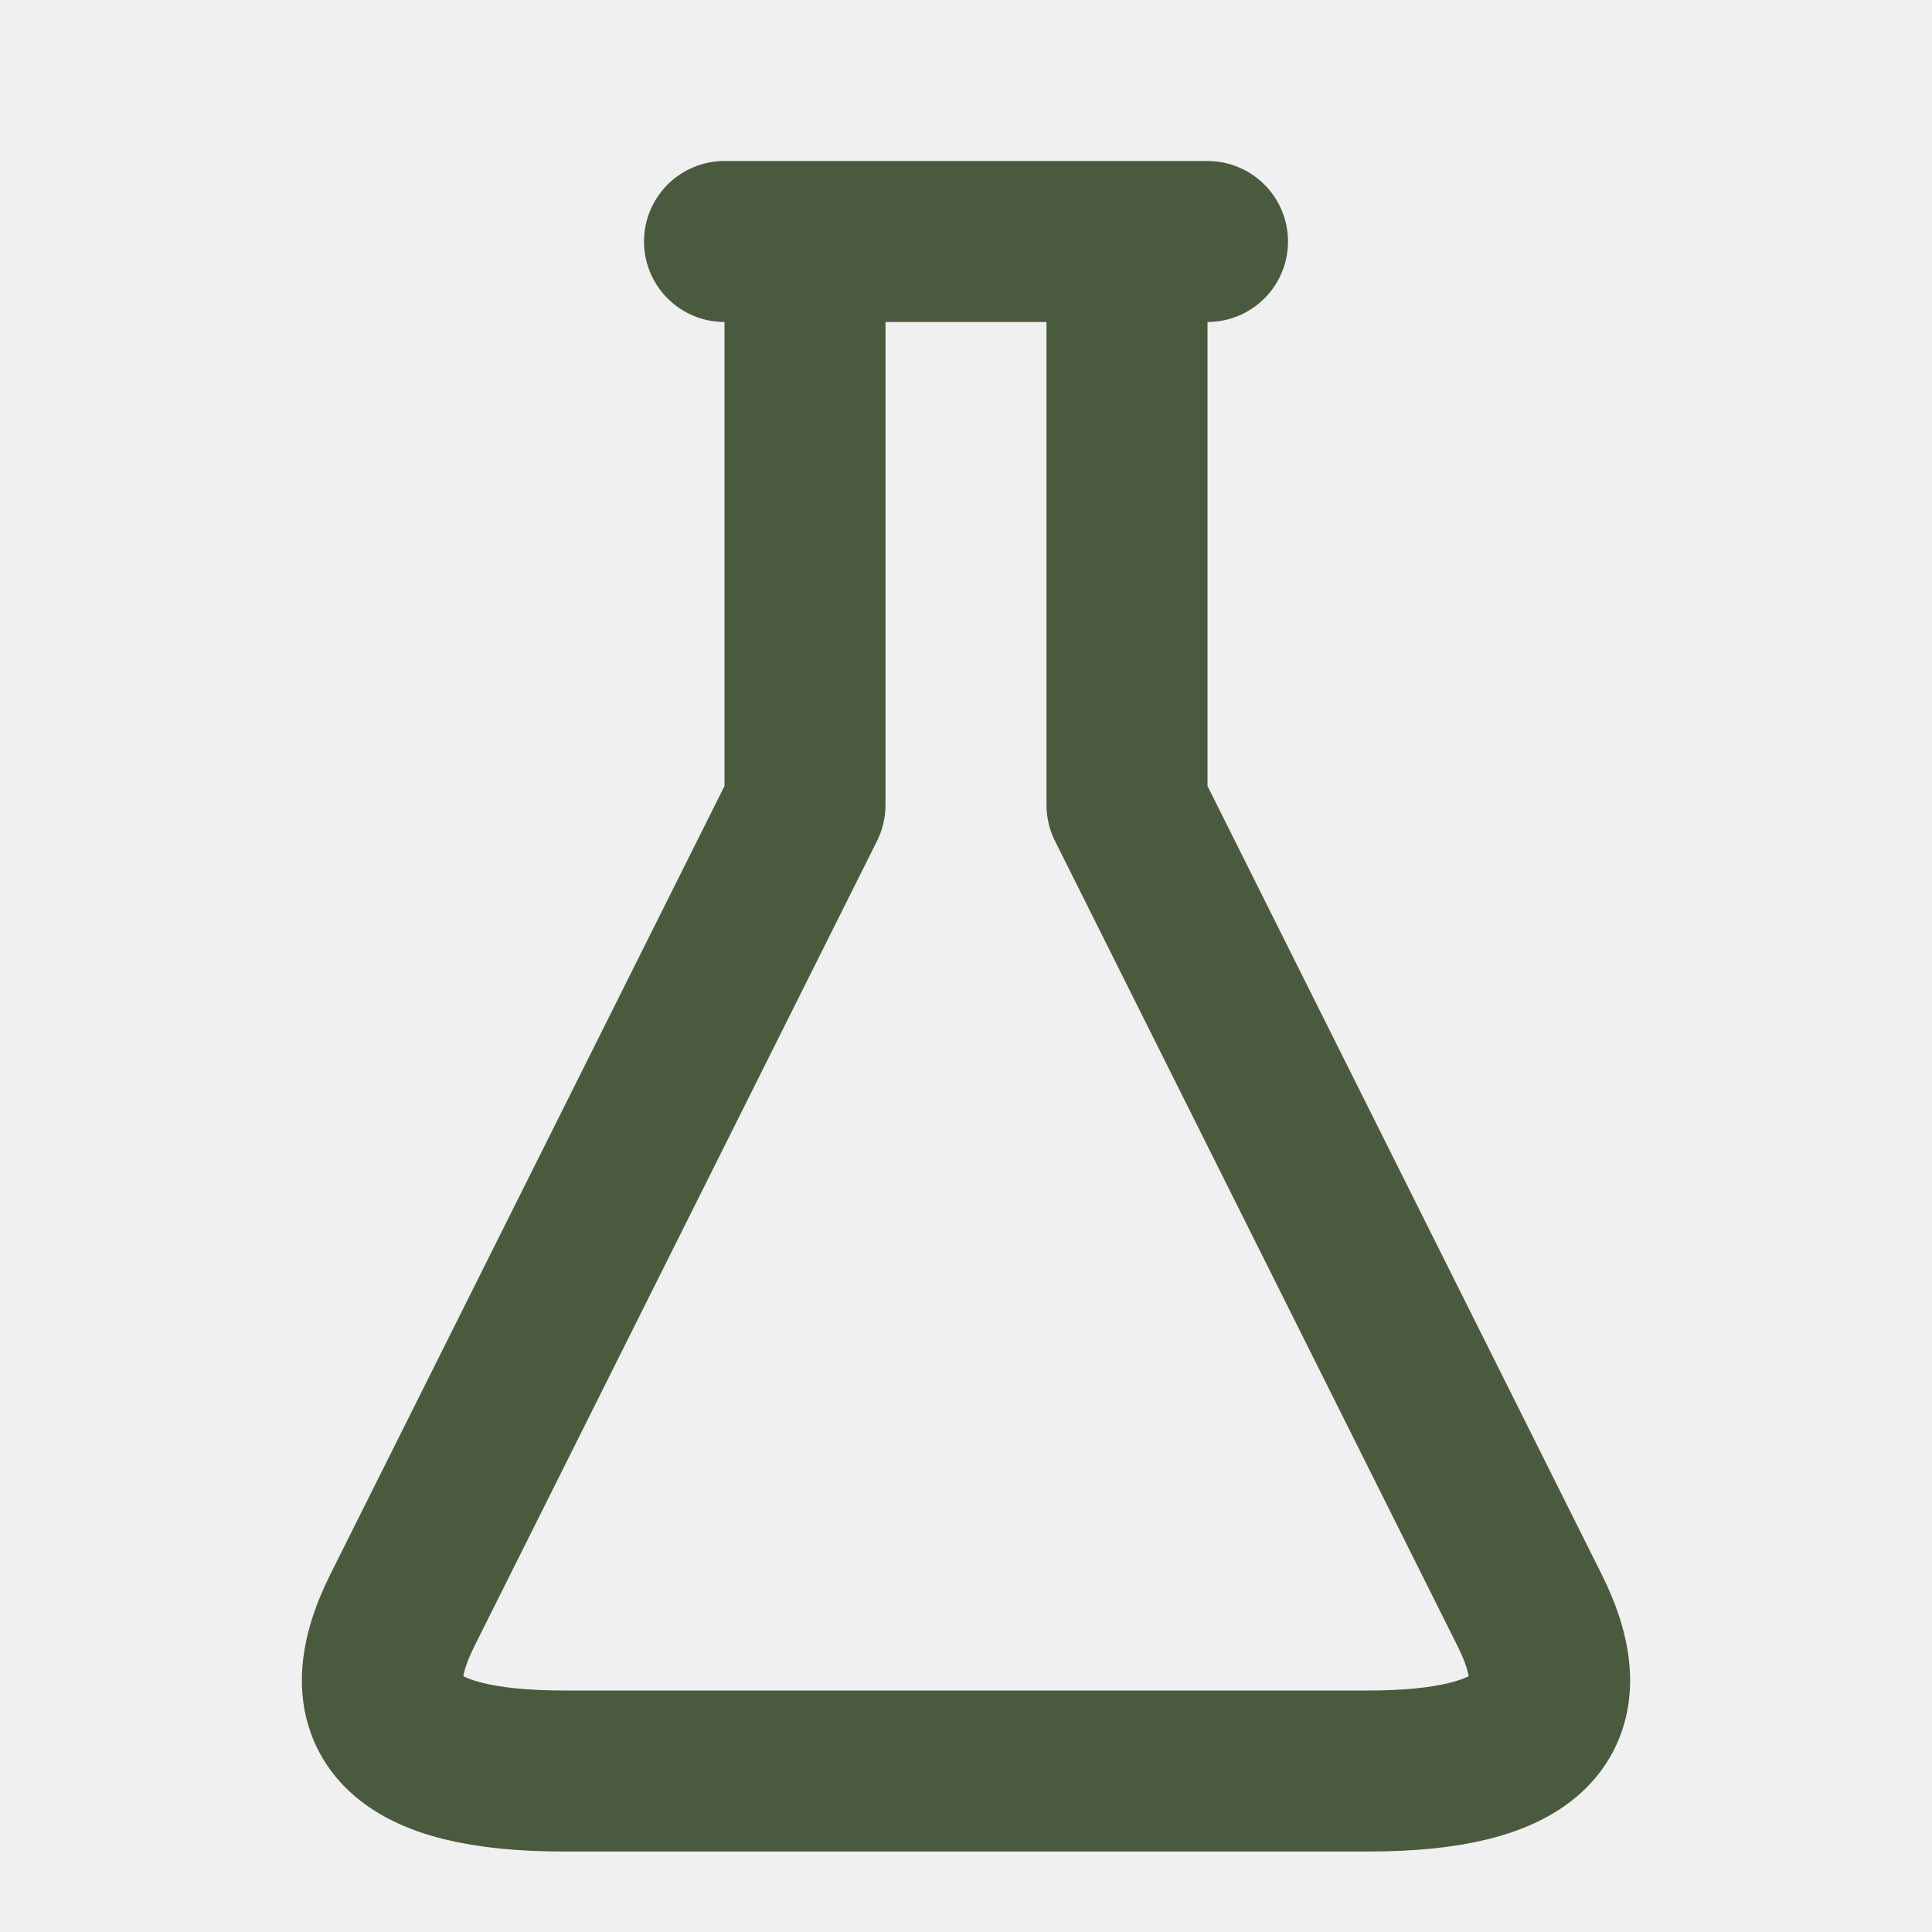
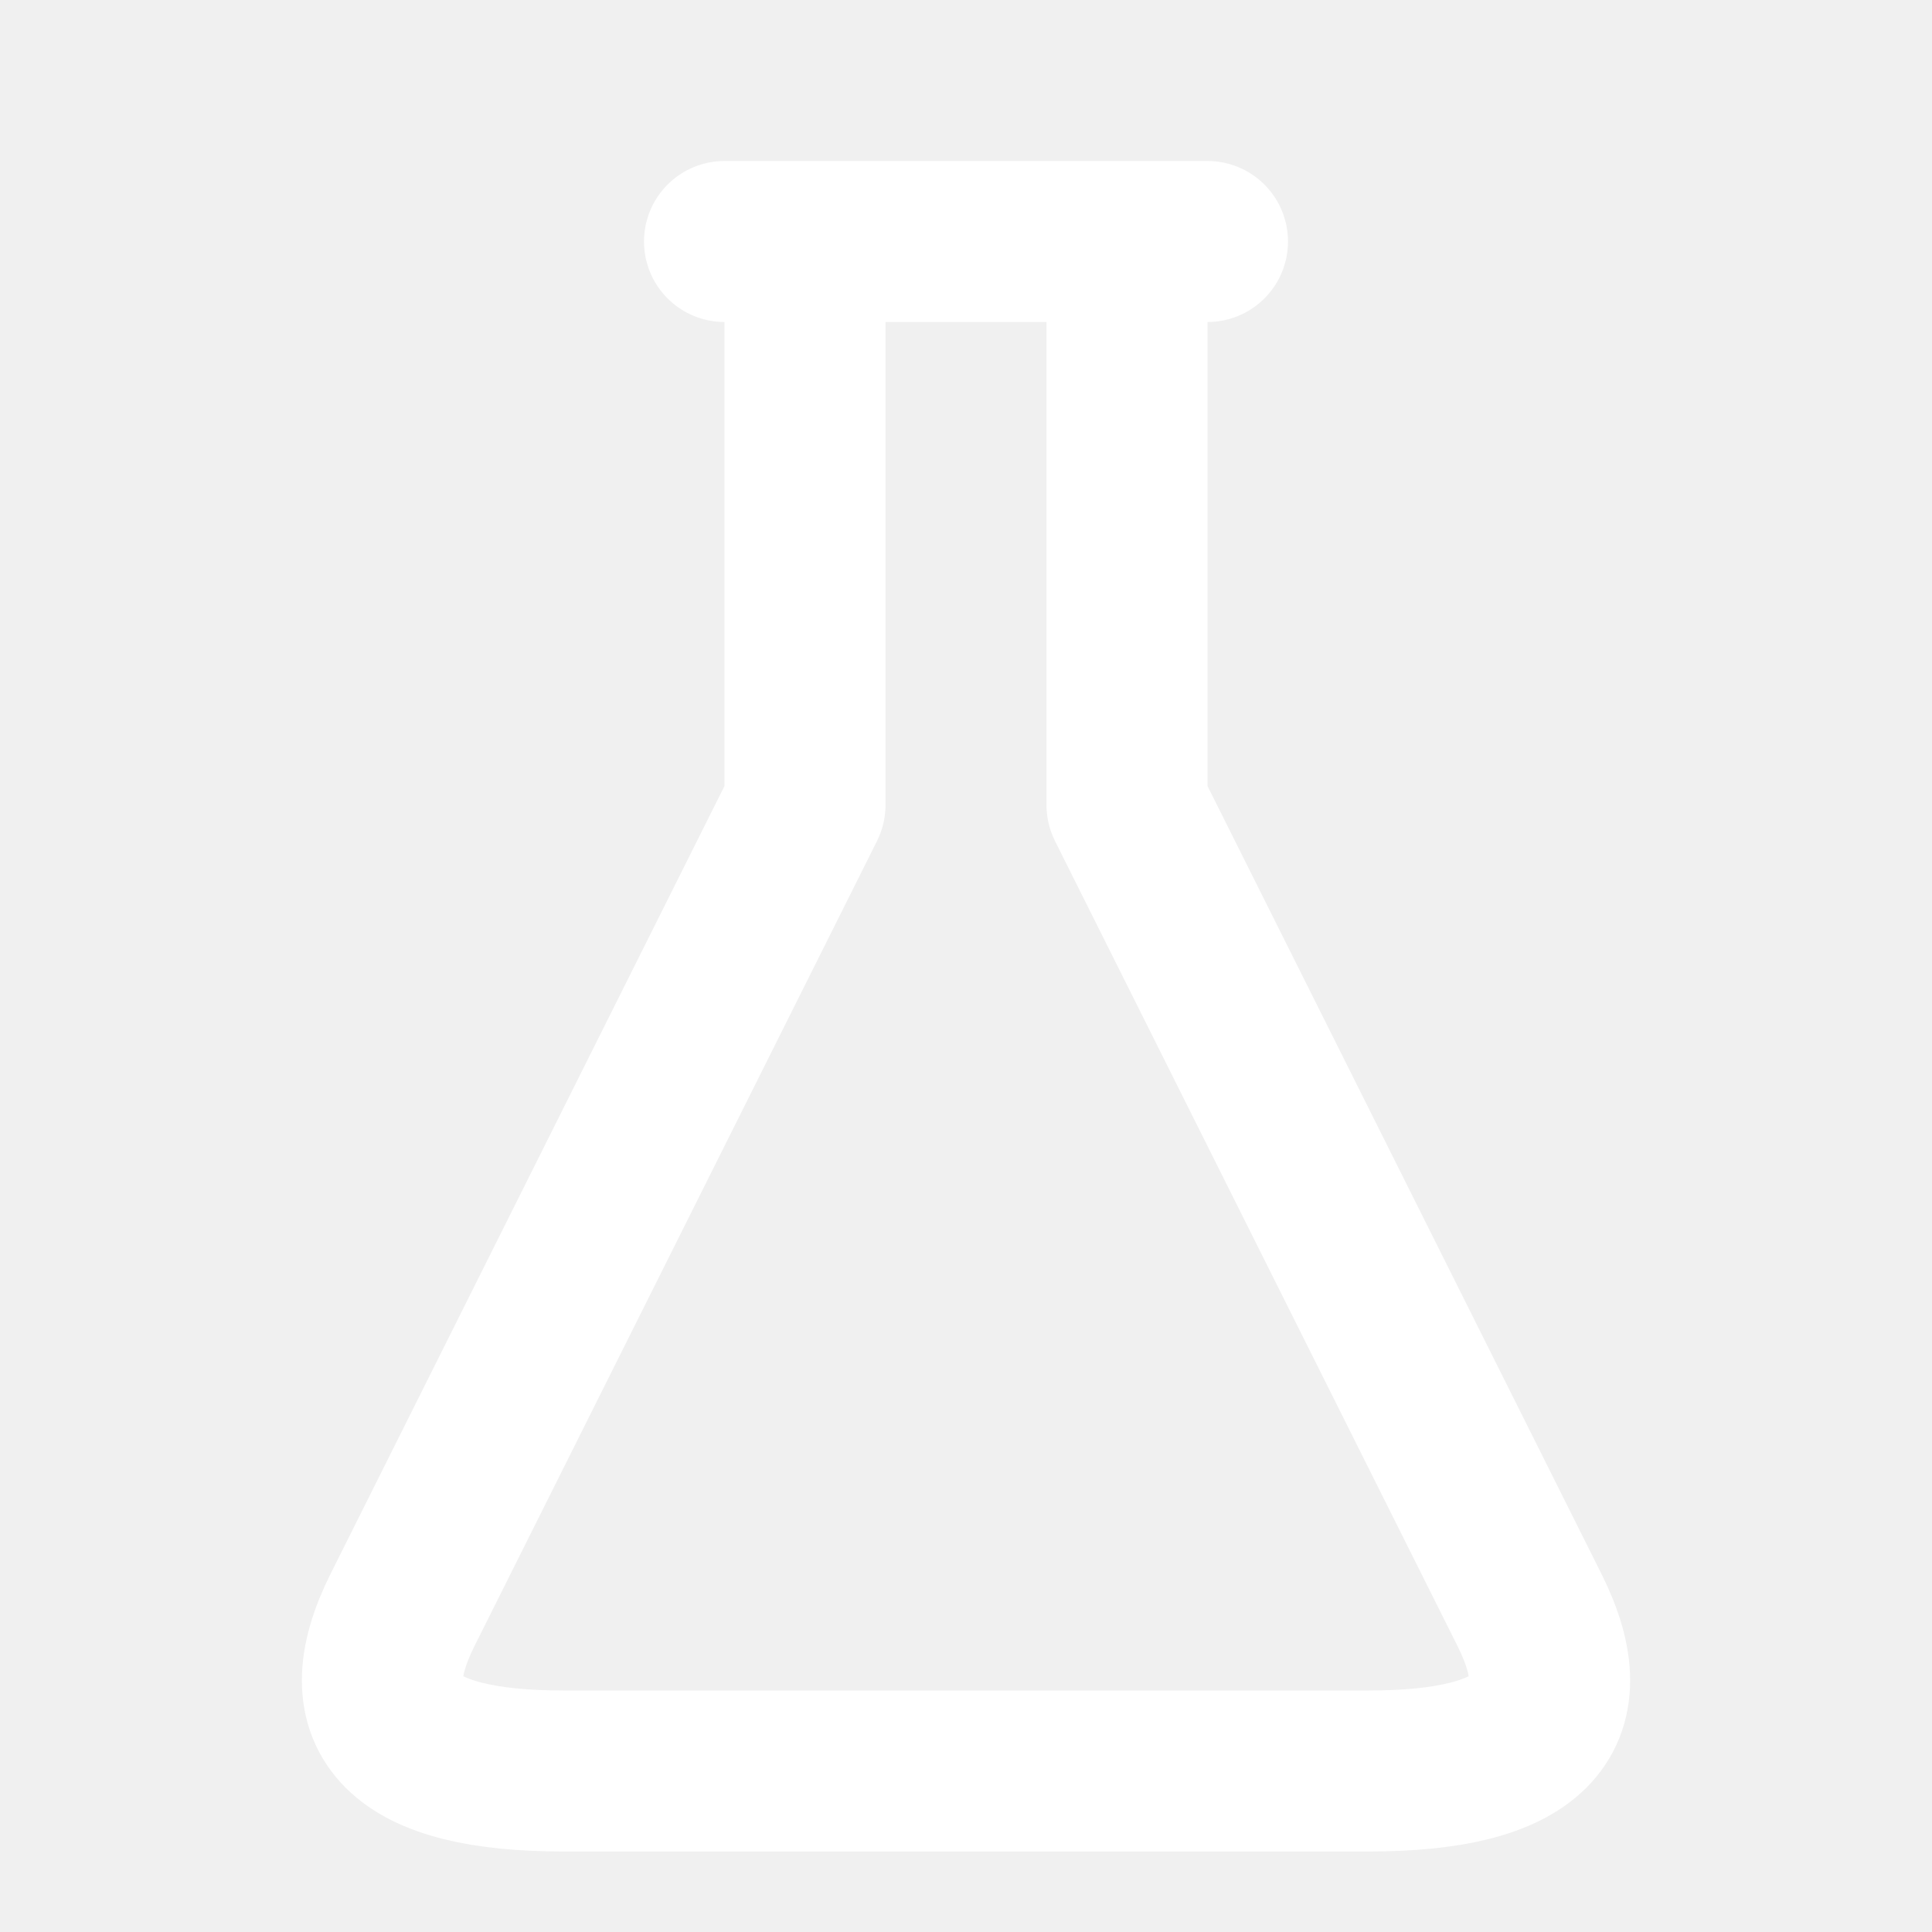
<svg xmlns="http://www.w3.org/2000/svg" viewBox="0 0 24 24" width="64" height="64">
-   <path d="M10 3 V10 L5 20 Q4 22 7 22 H17 Q20 22 19 20 L14 10 V3" fill="none" stroke="#4A5A3E" stroke-width="2" stroke-linejoin="round" />
-   <path d="M9 3 H15" stroke="#4A5A3E" stroke-width="2" stroke-linecap="round" />
+   <path d="M10 3 V10 L5 20 Q4 22 7 22 H17 Q20 22 19 20 L14 10 V3" fill="none" stroke="#FFFFFF" stroke-width="2" stroke-linejoin="round" />
+   <path d="M9 3 H15" stroke="#FFFFFF" stroke-width="2" stroke-linecap="round" />
</svg>
